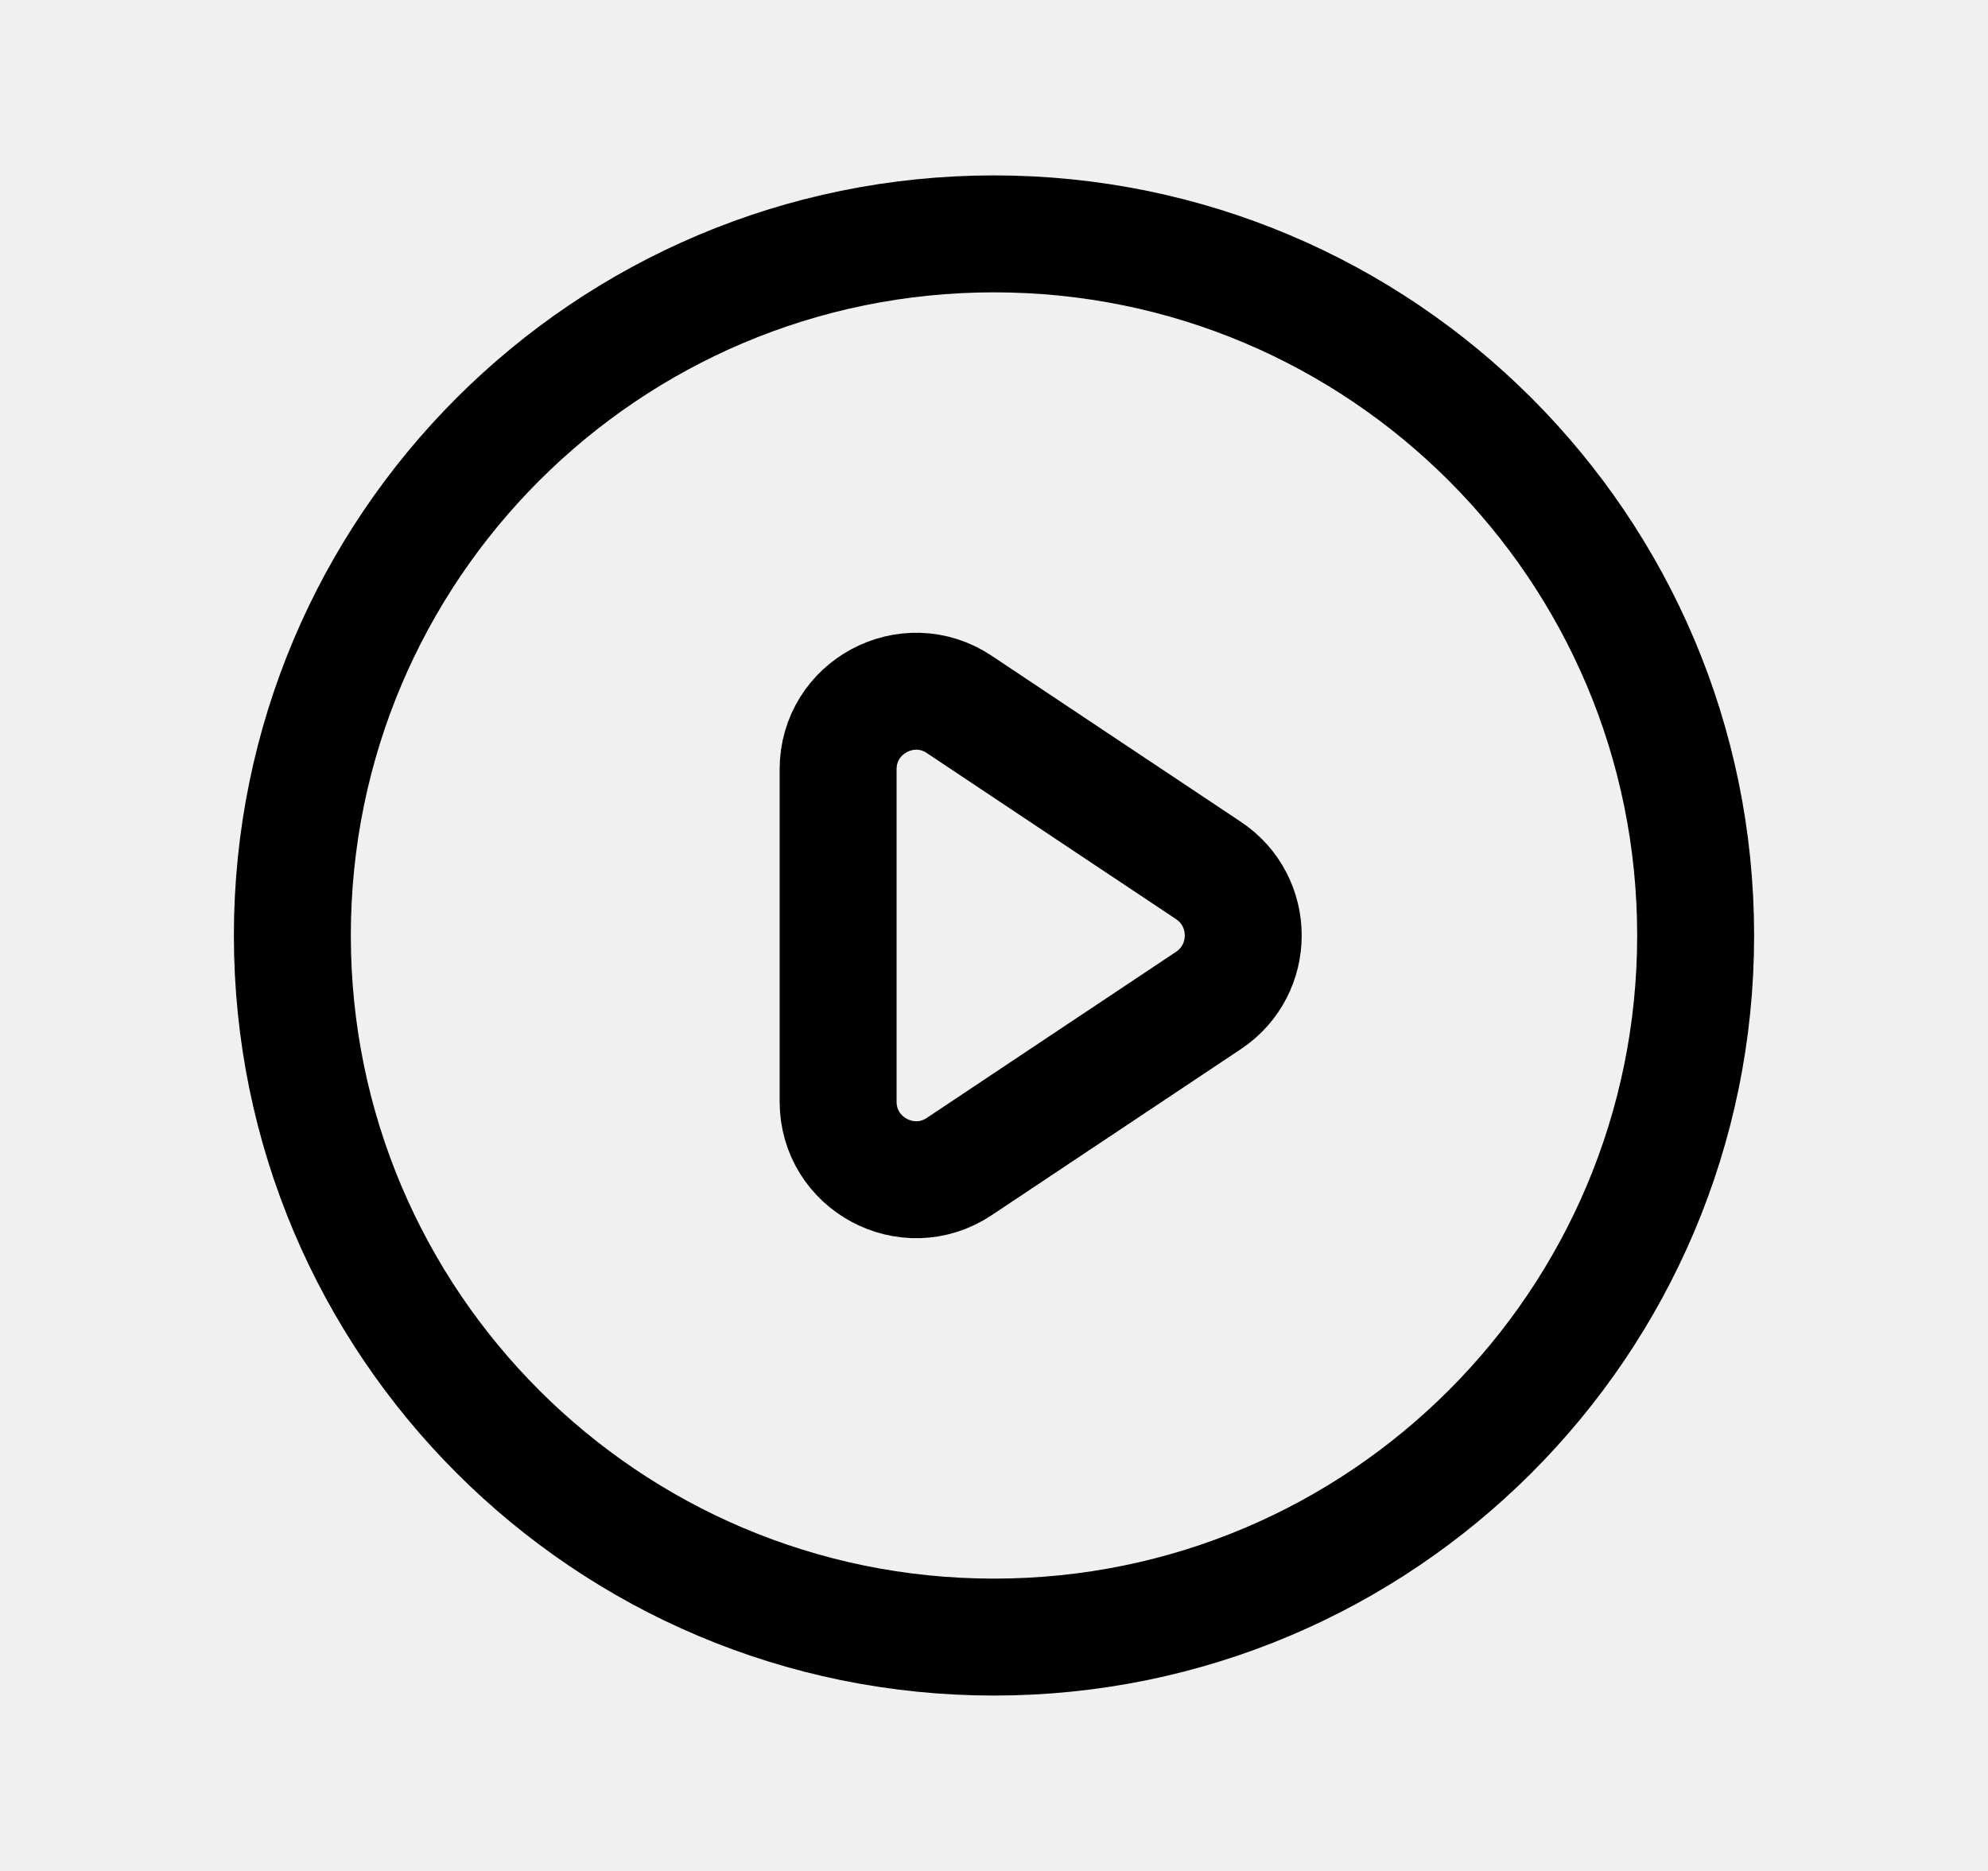
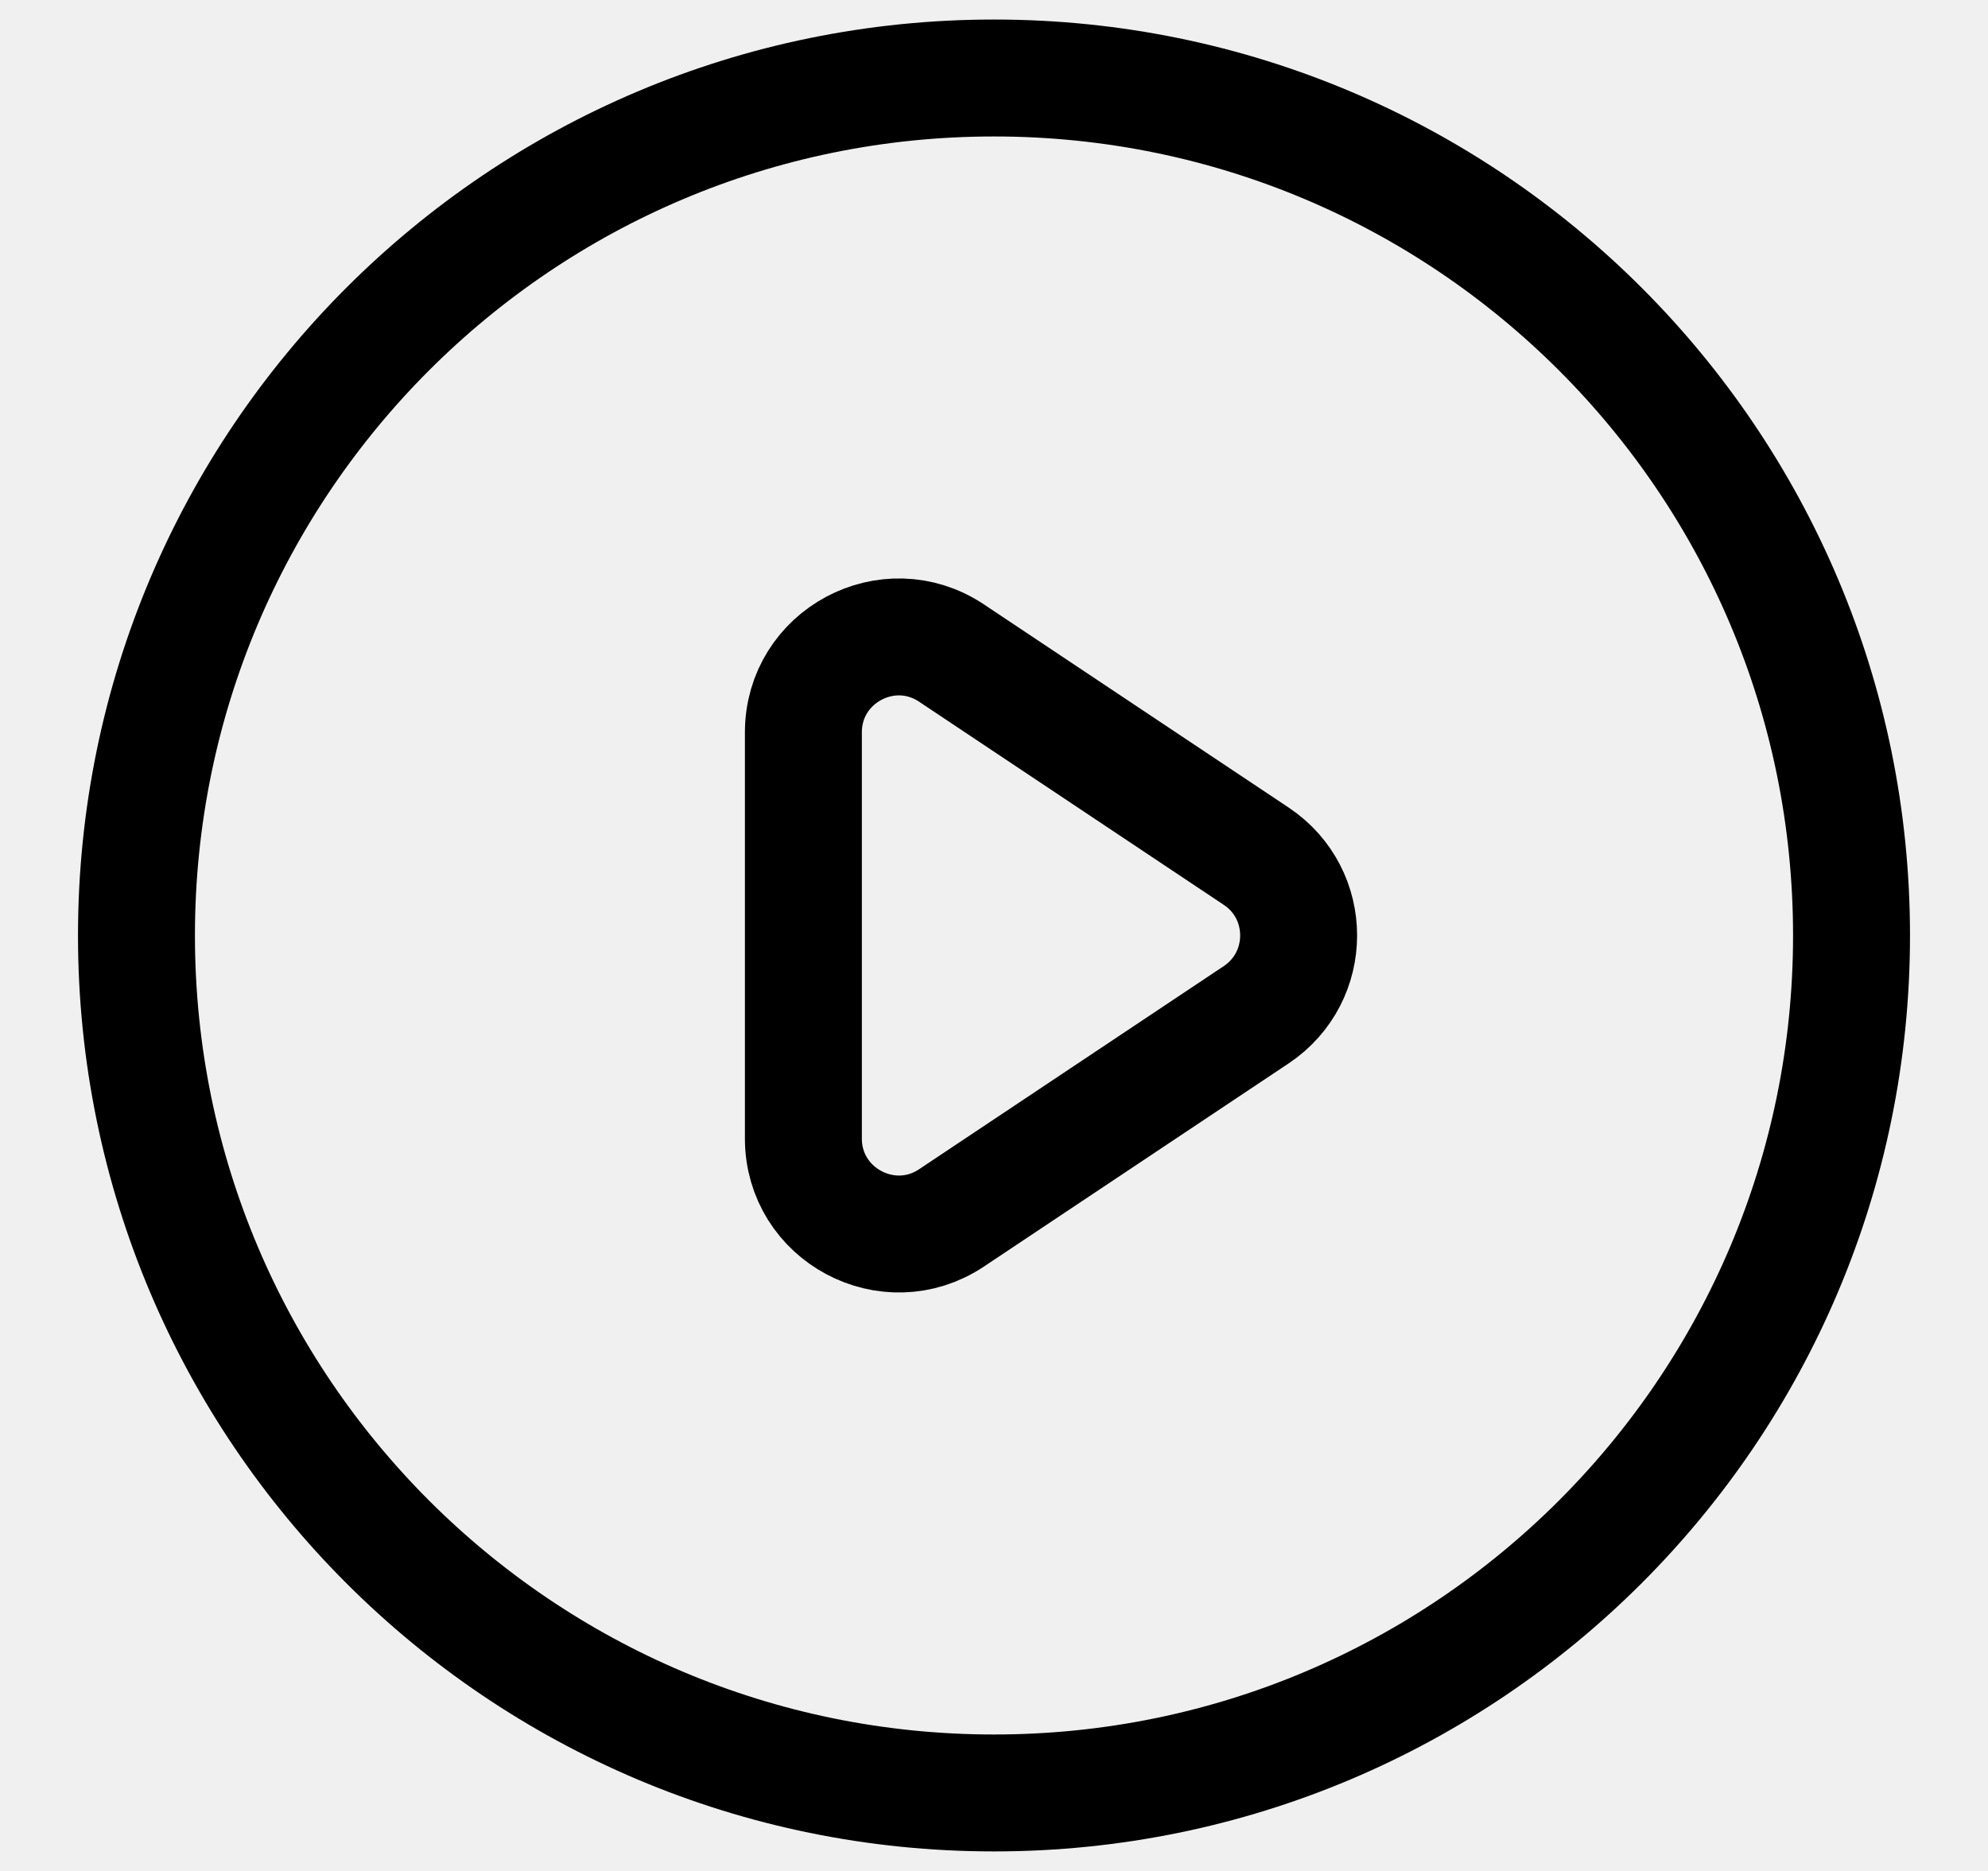
<svg xmlns="http://www.w3.org/2000/svg" width="17" height="16" viewBox="0 0 17 16" fill="none">
-   <path d="M10.335 7.445L8.203 6.024C7.76 5.729 7.167 6.047 7.167 6.579V9.421C7.167 9.953 7.76 10.271 8.203 9.976L10.335 8.555C10.73 8.291 10.73 7.709 10.335 7.445Z" stroke="black" stroke-linecap="round" stroke-linejoin="round" />
-   <path d="M14.5 8C14.5 11.314 11.814 14 8.5 14C5.186 14 2.5 11.314 2.5 8C2.5 4.686 5.186 2 8.5 2C11.814 2 14.5 4.686 14.5 8Z" stroke="black" stroke-linecap="round" stroke-linejoin="round" />
+   <g clip-path="url(#clip0_4557_1274)">
+     <path d="M10.742 7.322L8.137 5.585C7.596 5.224 6.87 5.612 6.87 6.263V9.737C6.87 10.387 7.596 10.776 8.137 10.415L10.742 8.678C11.226 8.355 11.226 7.644 10.742 7.322Z" stroke="black" stroke-linecap="round" stroke-linejoin="round" />
+     <path d="M15.833 8C15.833 12.05 12.55 15.333 8.5 15.333C4.45 15.333 1.167 12.05 1.167 8C1.167 3.95 4.45 0.667 8.5 0.667C12.55 0.667 15.833 3.95 15.833 8Z" stroke="black" stroke-linecap="round" stroke-linejoin="round" />
+   </g>
+   <defs>
+     <clipPath id="clip0_4557_1274">
+       <rect width="16" height="16" fill="white" transform="translate(0.5)" />
+     </clipPath>
+   </defs>
</svg>
